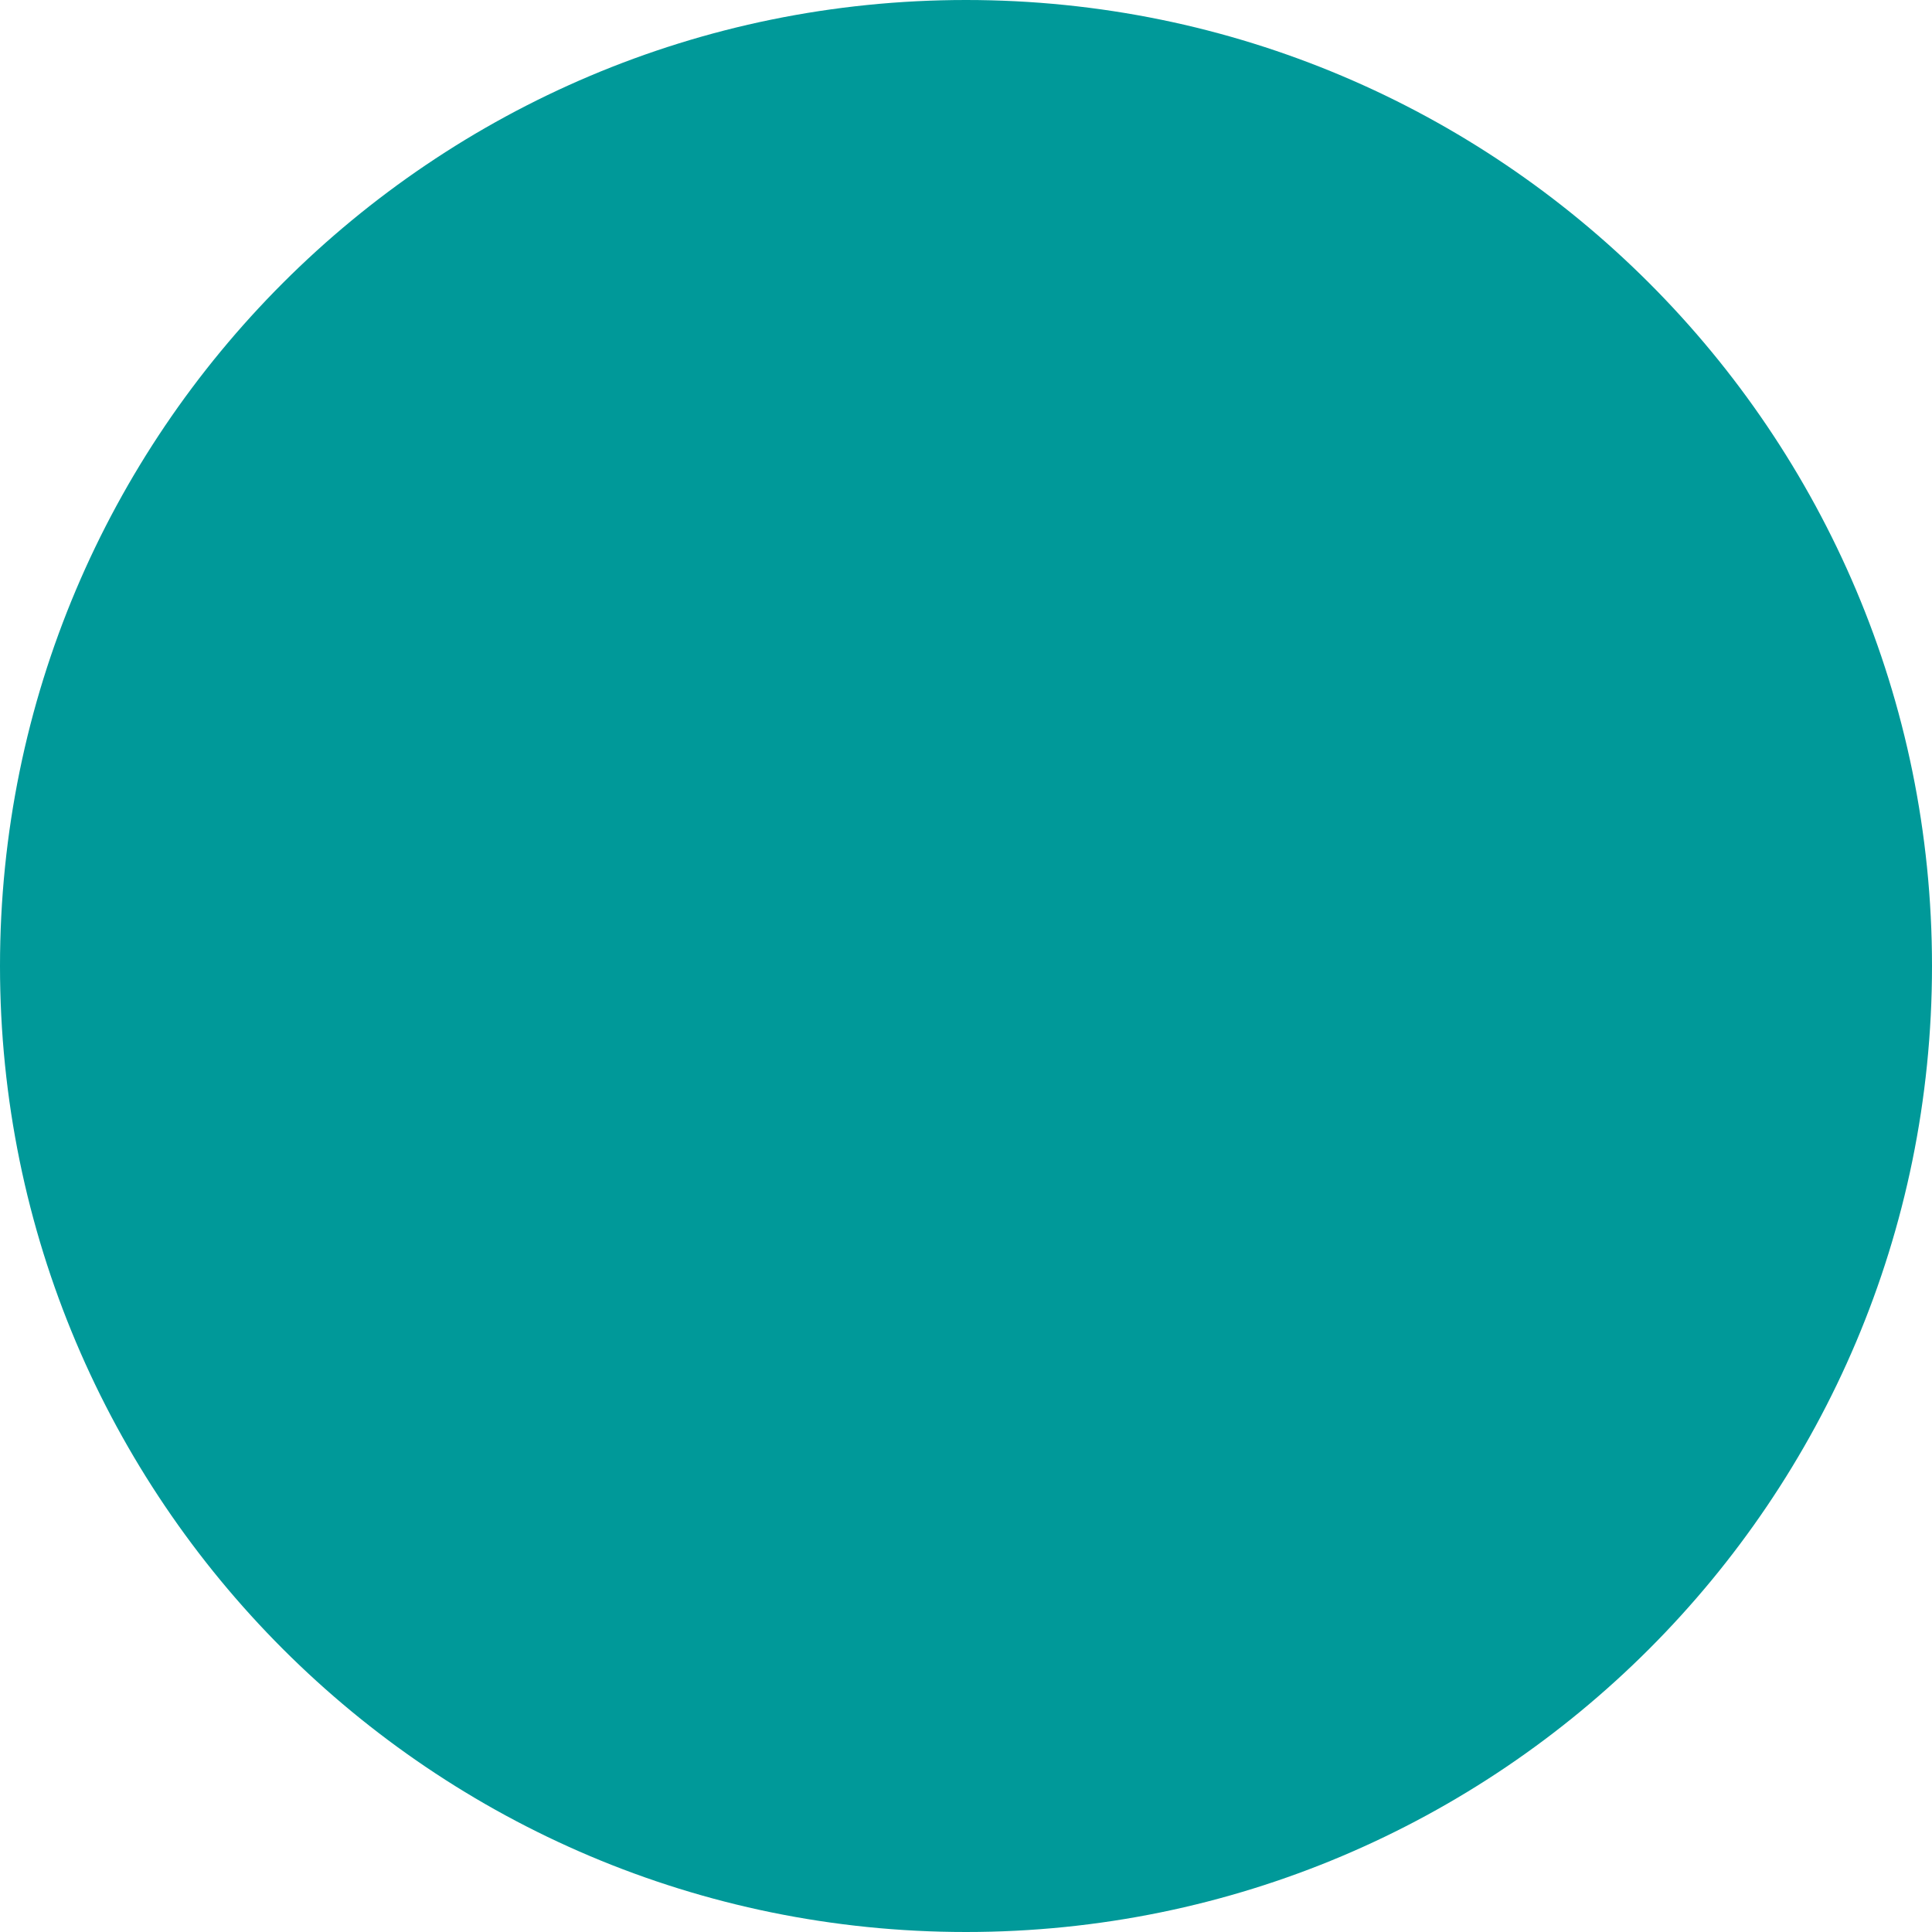
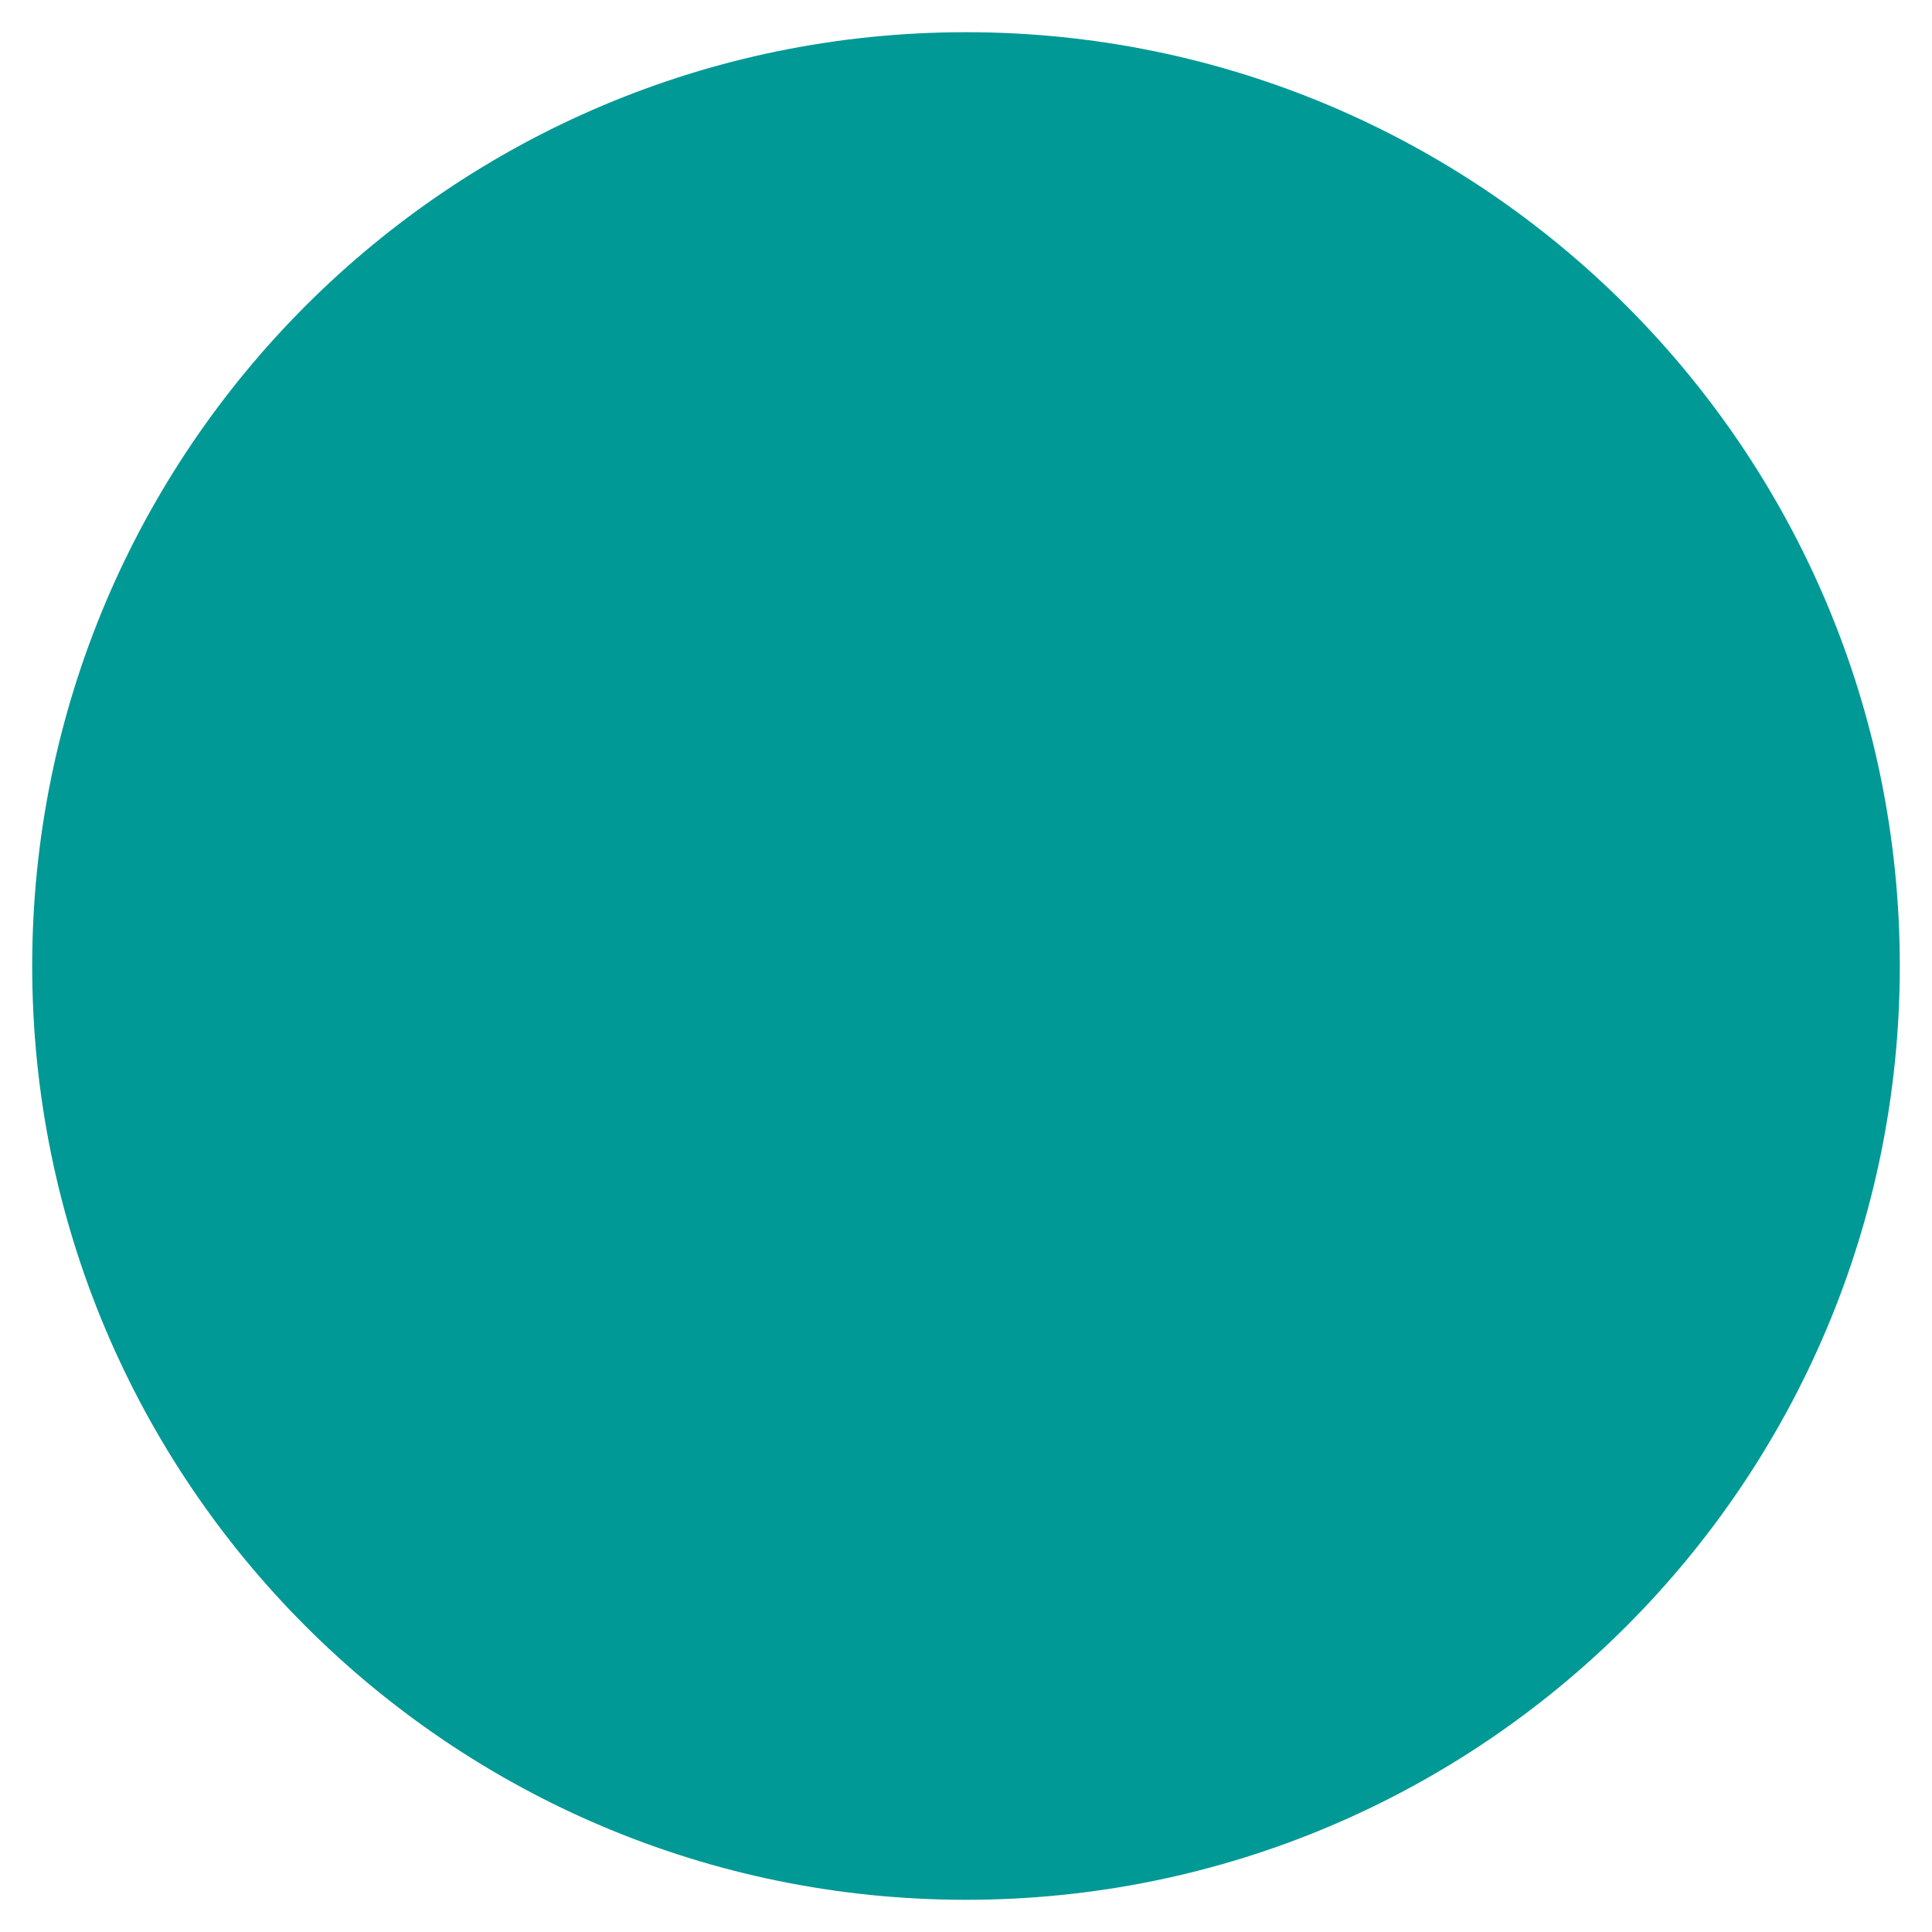
- <svg xmlns="http://www.w3.org/2000/svg" version="1.1" id="Layer_1" x="0px" y="0px" viewBox="0 0 12 12" style="enable-background:new 0 0 12 12;" xml:space="preserve">
-   <style type="text/css">
- 	.st0{fill:#009999;}
- </style>
+ <svg xmlns="http://www.w3.org/2000/svg" width="15px" height="15px" viewBox="0 0 15 15" version="1.1" id="svg4305">
  <description>Created with Sketch (http://www.bohemiancoding.com/sketch)</description>
-   <g id="Page-1_1_">
-     <g id="bullet-circle1" transform="translate(1, 1)">
-       <g id="Page-1">
-         <g id="bullet-circle">
-           <circle id="Oval" class="st0" cx="5" cy="5" r="6" />
-         </g>
+   <defs id="defs4309" />
+   <g style="fill:#009996;fill-rule:evenodd;stroke:#009996;stroke-width:1.5;fill-opacity:1;stroke-opacity:1" transform="translate(1,1)" id="bullet-circle1">
+     <g id="g4313" style="fill:#009996;fill-opacity:1;stroke:#009996;stroke-opacity:1">
+       <g id="bullet-circle" style="fill:#009996;fill-opacity:1;stroke:#009996;stroke-opacity:1">
+         <circle r="6.5" cy="6.5" cx="6.5" id="Oval" style="fill:#009996;fill-opacity:1;stroke:#009996;stroke-opacity:1" />
      </g>
    </g>
  </g>
</svg>
